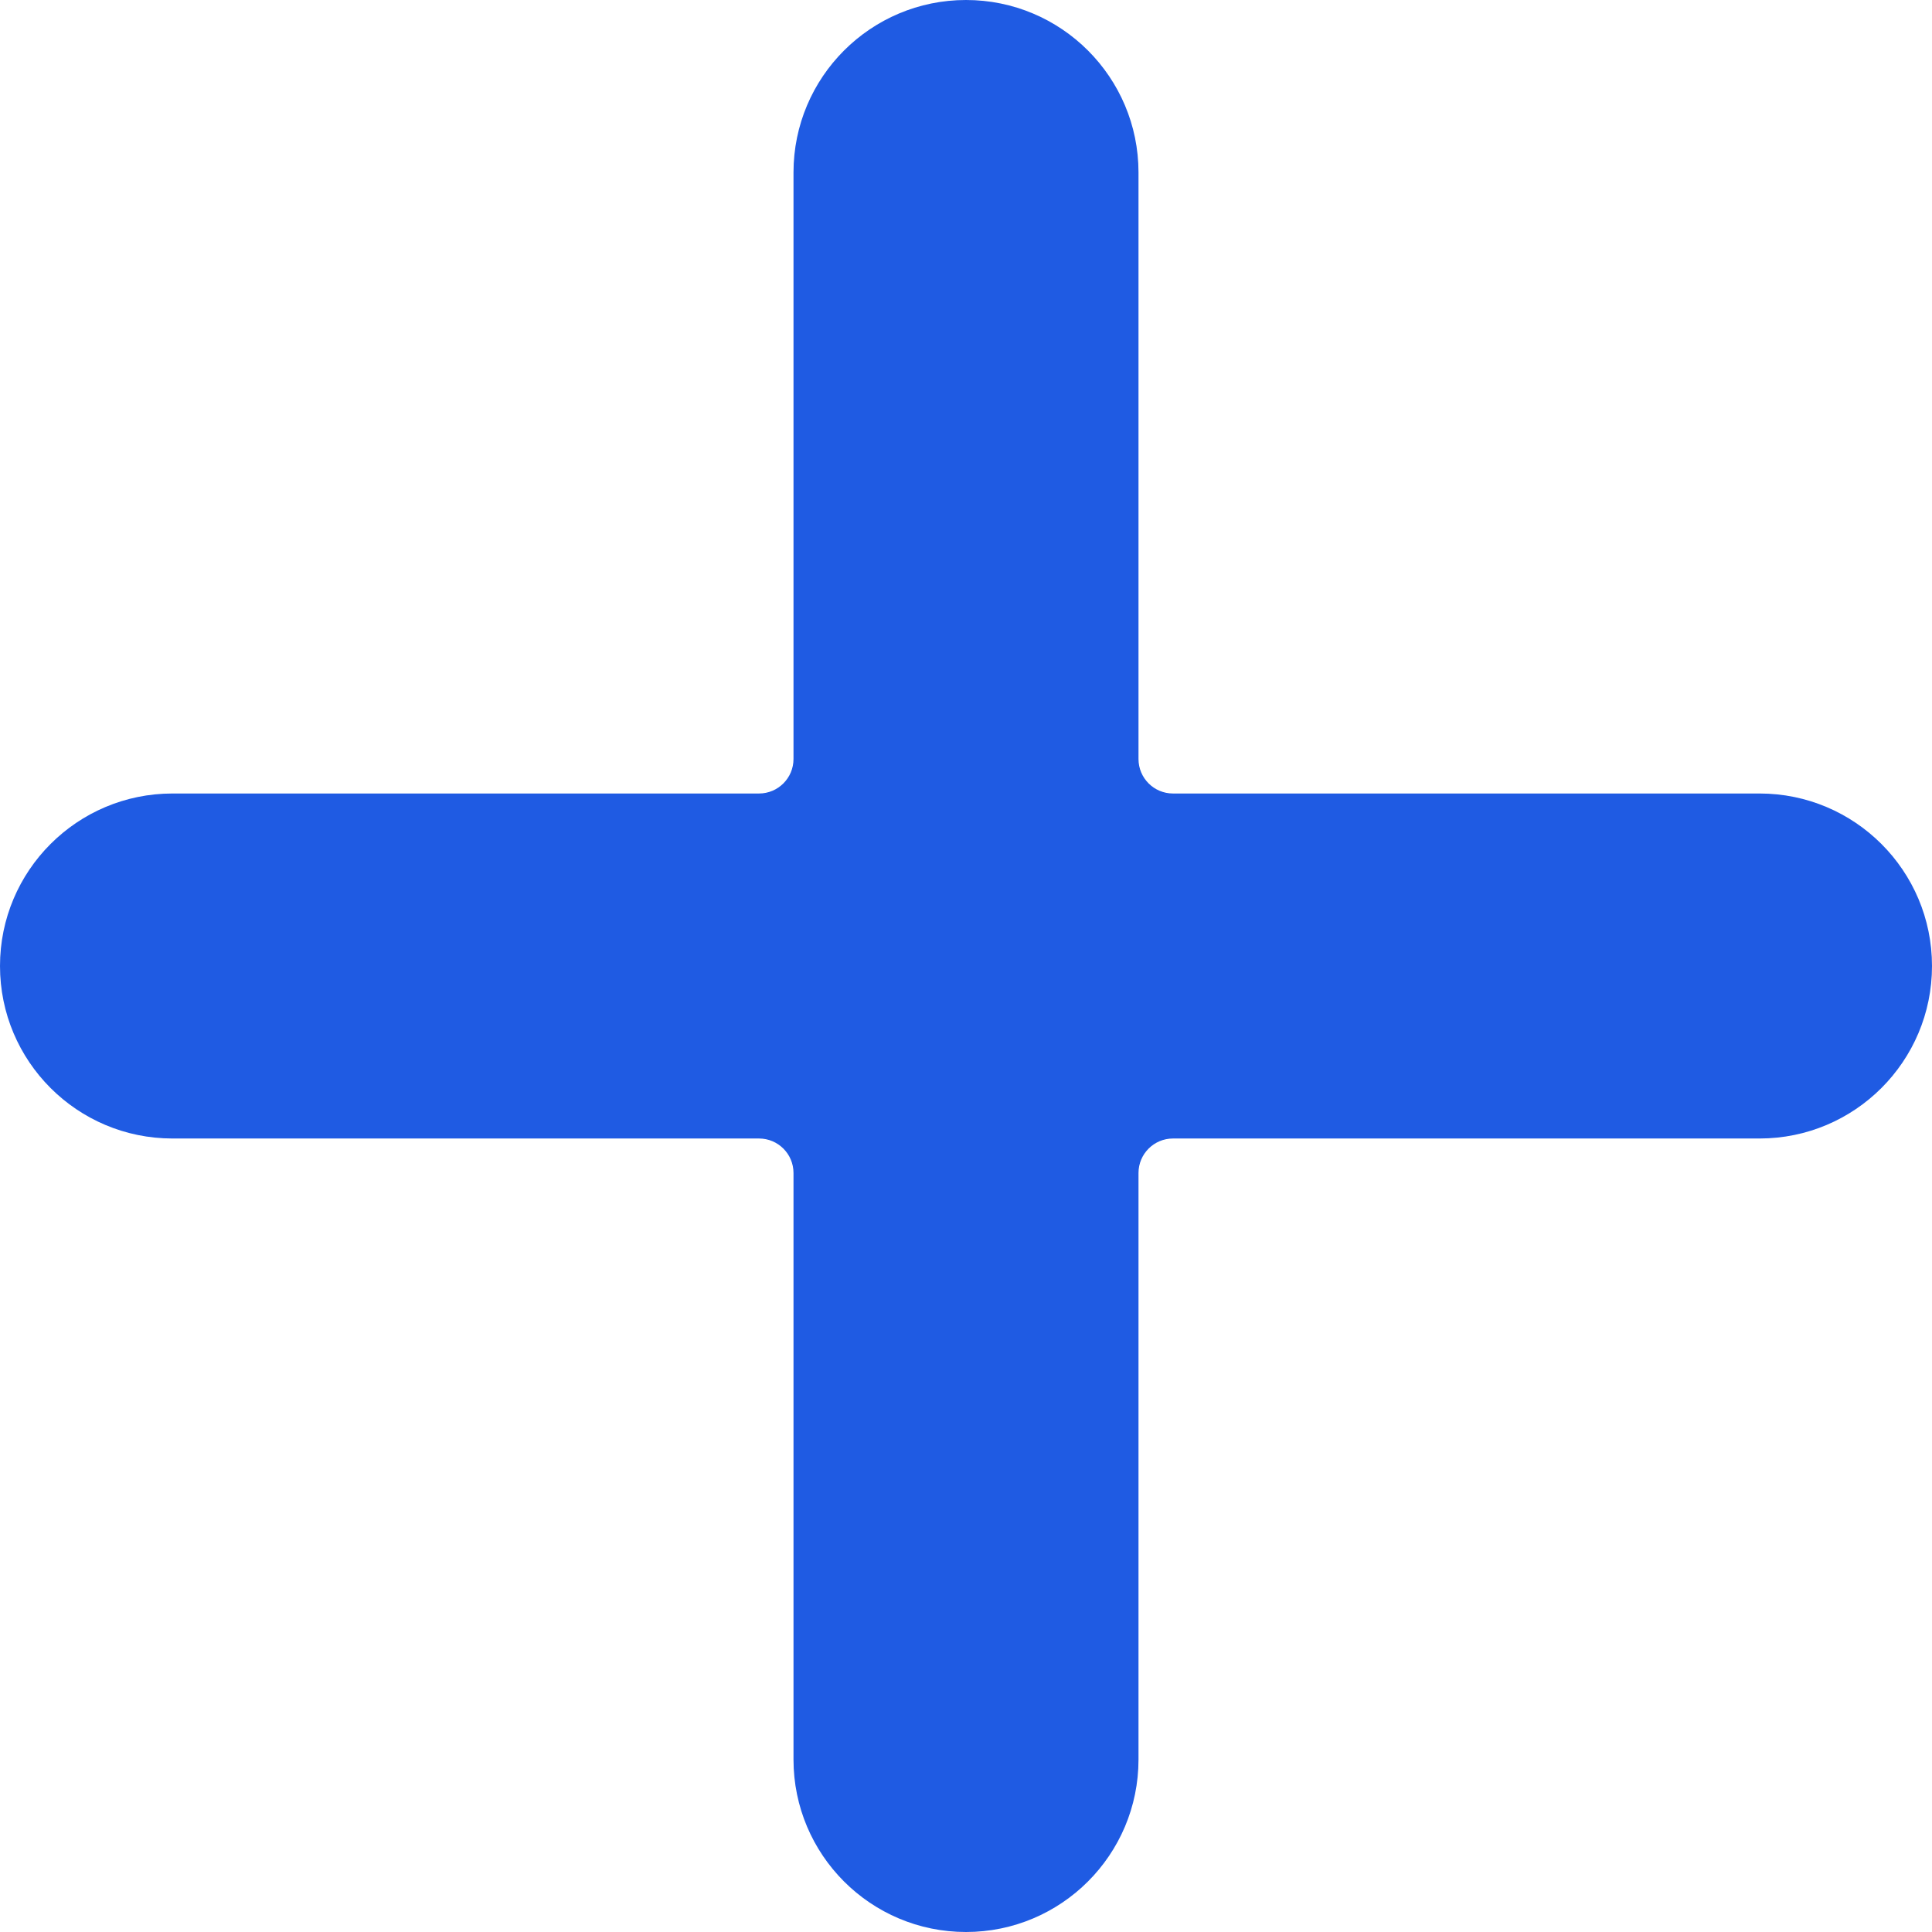
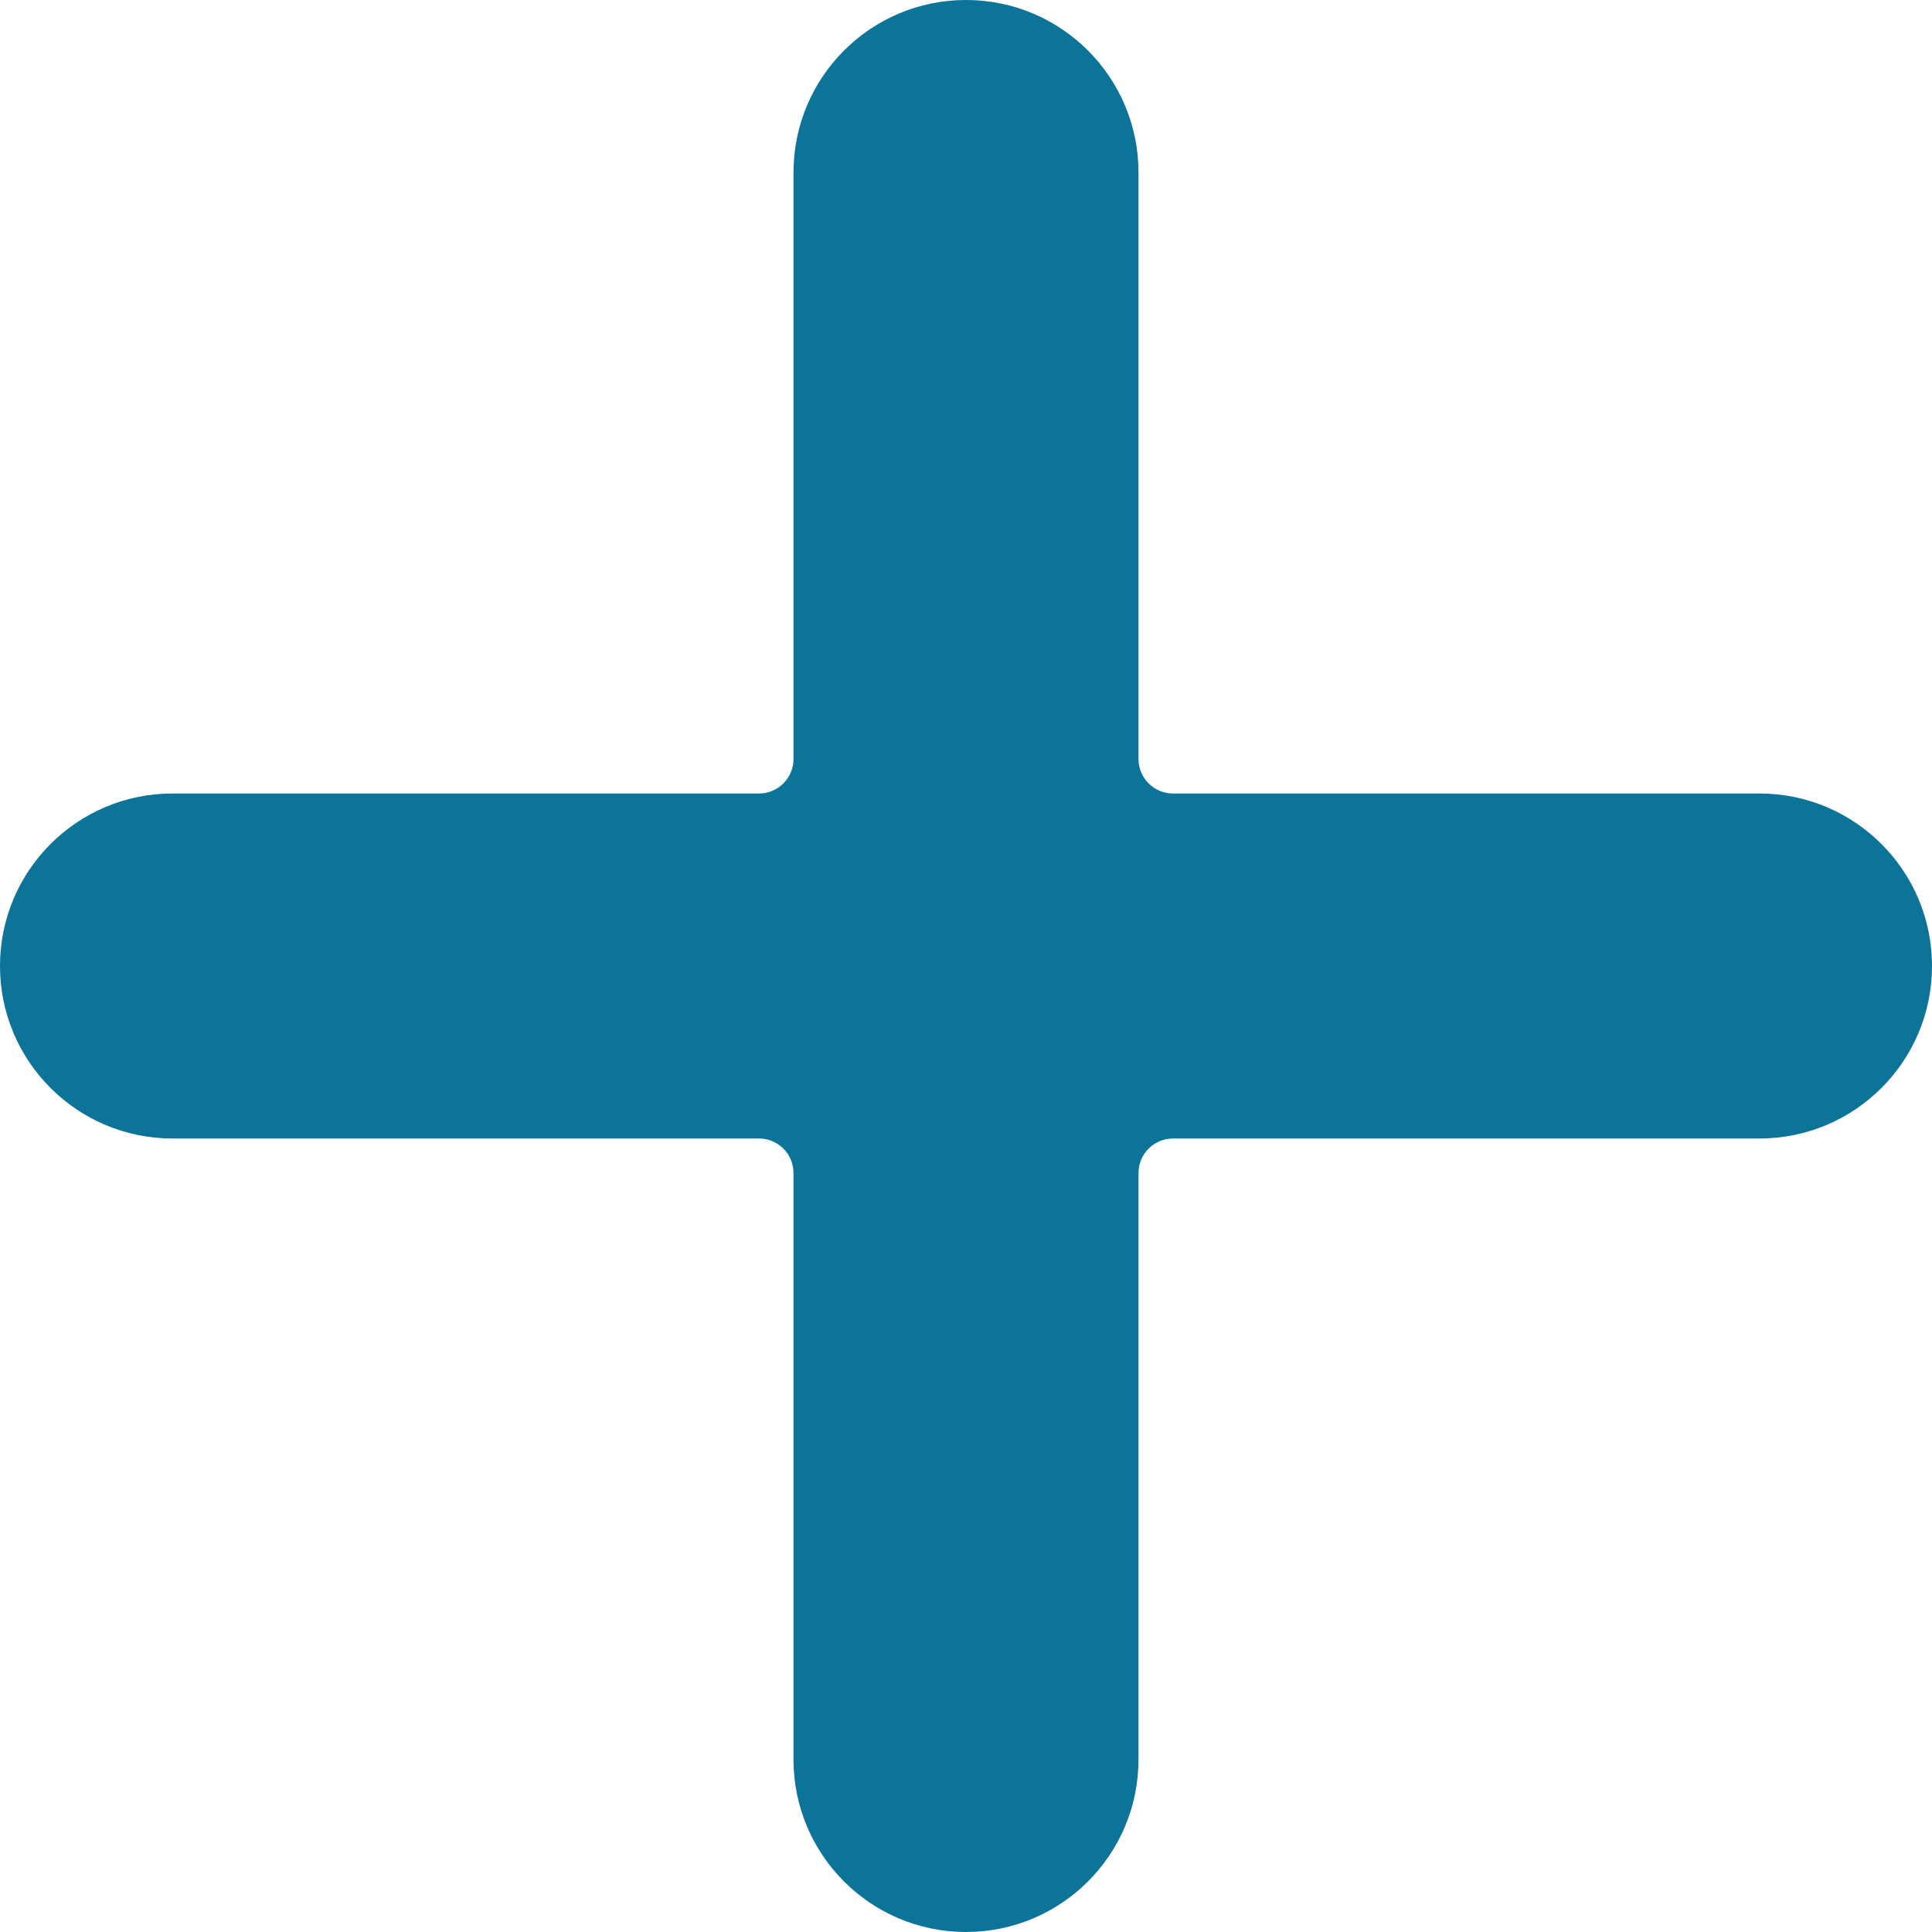
<svg xmlns="http://www.w3.org/2000/svg" width="14" height="14" viewBox="0 0 14 14">
-   <path id="add" d="M12.75,5.75H8.5a.25.25,0,0,1-.25-.25V1.25a1.25,1.25,0,1,0-2.5,0V5.5a.25.25,0,0,1-.25.25H1.25a1.25,1.25,0,1,0,0,2.5H5.5a.25.25,0,0,1,.25.25v4.25a1.25,1.25,0,0,0,2.5,0V8.5a.25.25,0,0,1,.25-.25h4.25a1.25,1.25,0,0,0,0-2.5Zm0,0" fill="#1f5be3" />
+   <path id="add" d="M12.75,5.75H8.5a.25.25,0,0,1-.25-.25V1.25a1.25,1.25,0,1,0-2.5,0V5.5a.25.25,0,0,1-.25.25H1.25a1.25,1.25,0,1,0,0,2.5H5.5a.25.25,0,0,1,.25.25v4.25a1.25,1.25,0,0,0,2.5,0V8.5a.25.25,0,0,1,.25-.25h4.25a1.25,1.25,0,0,0,0-2.5Zm0,0" fill="#0c7399" />
</svg>
